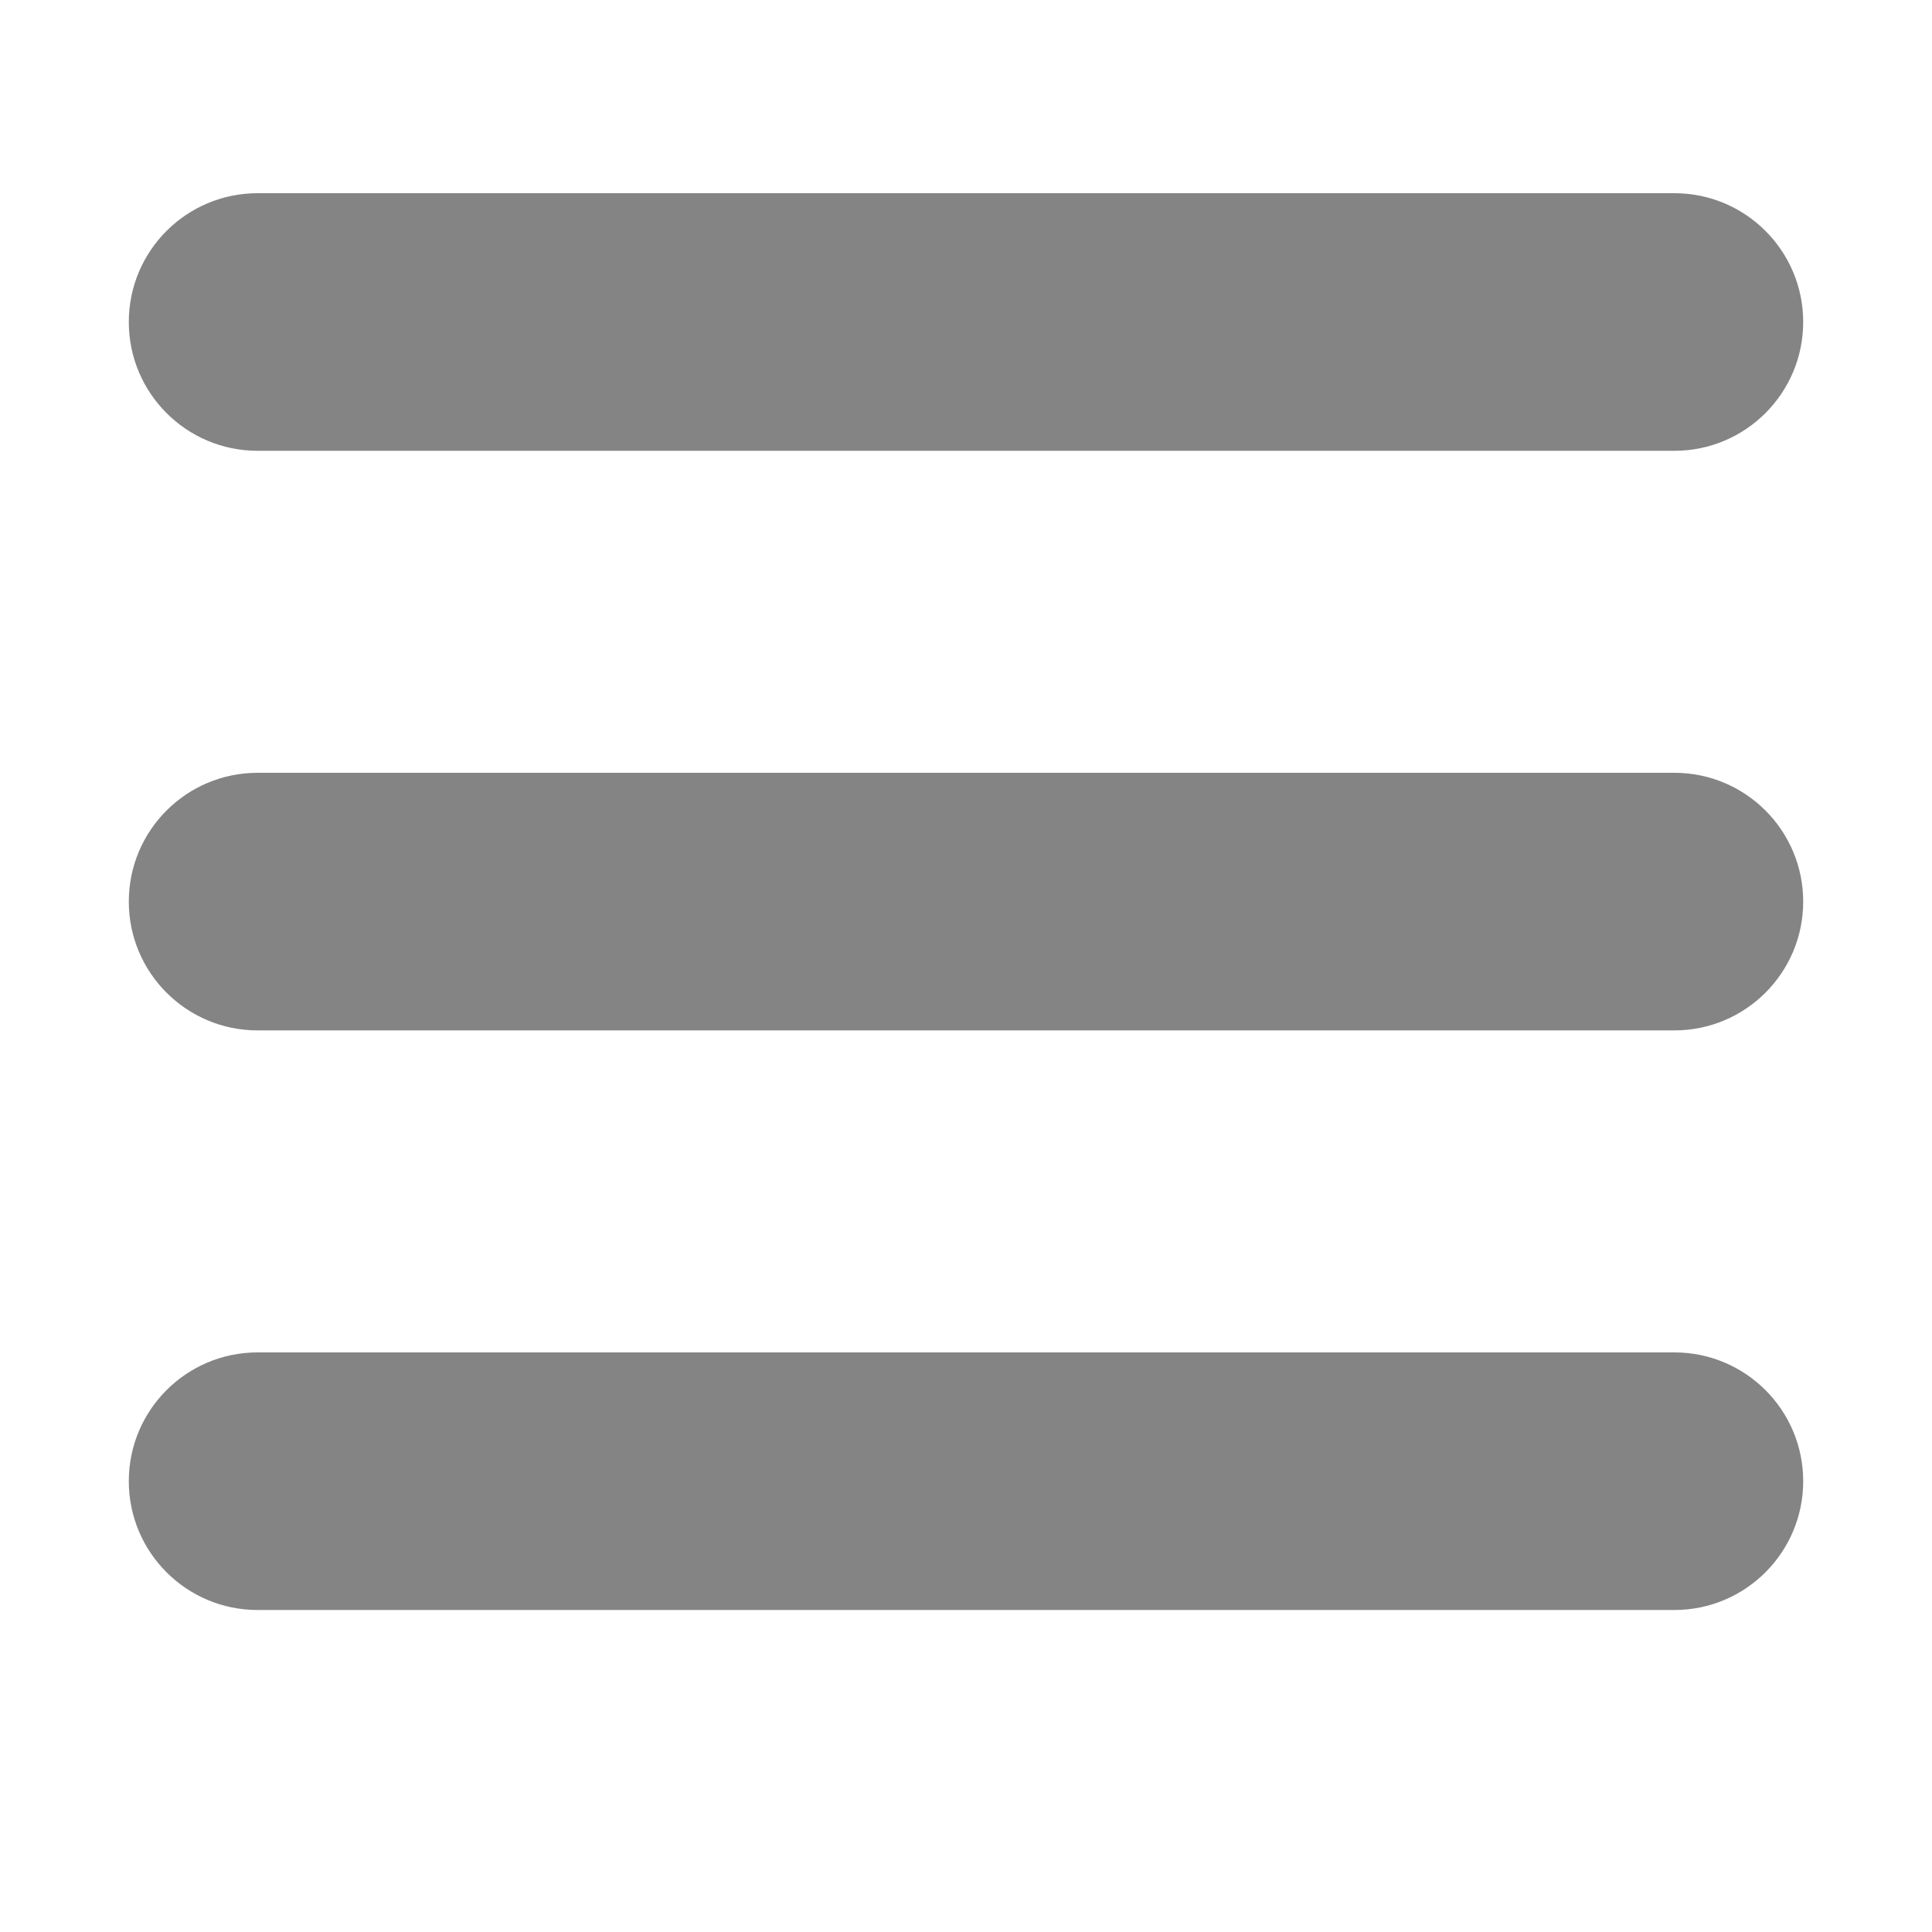
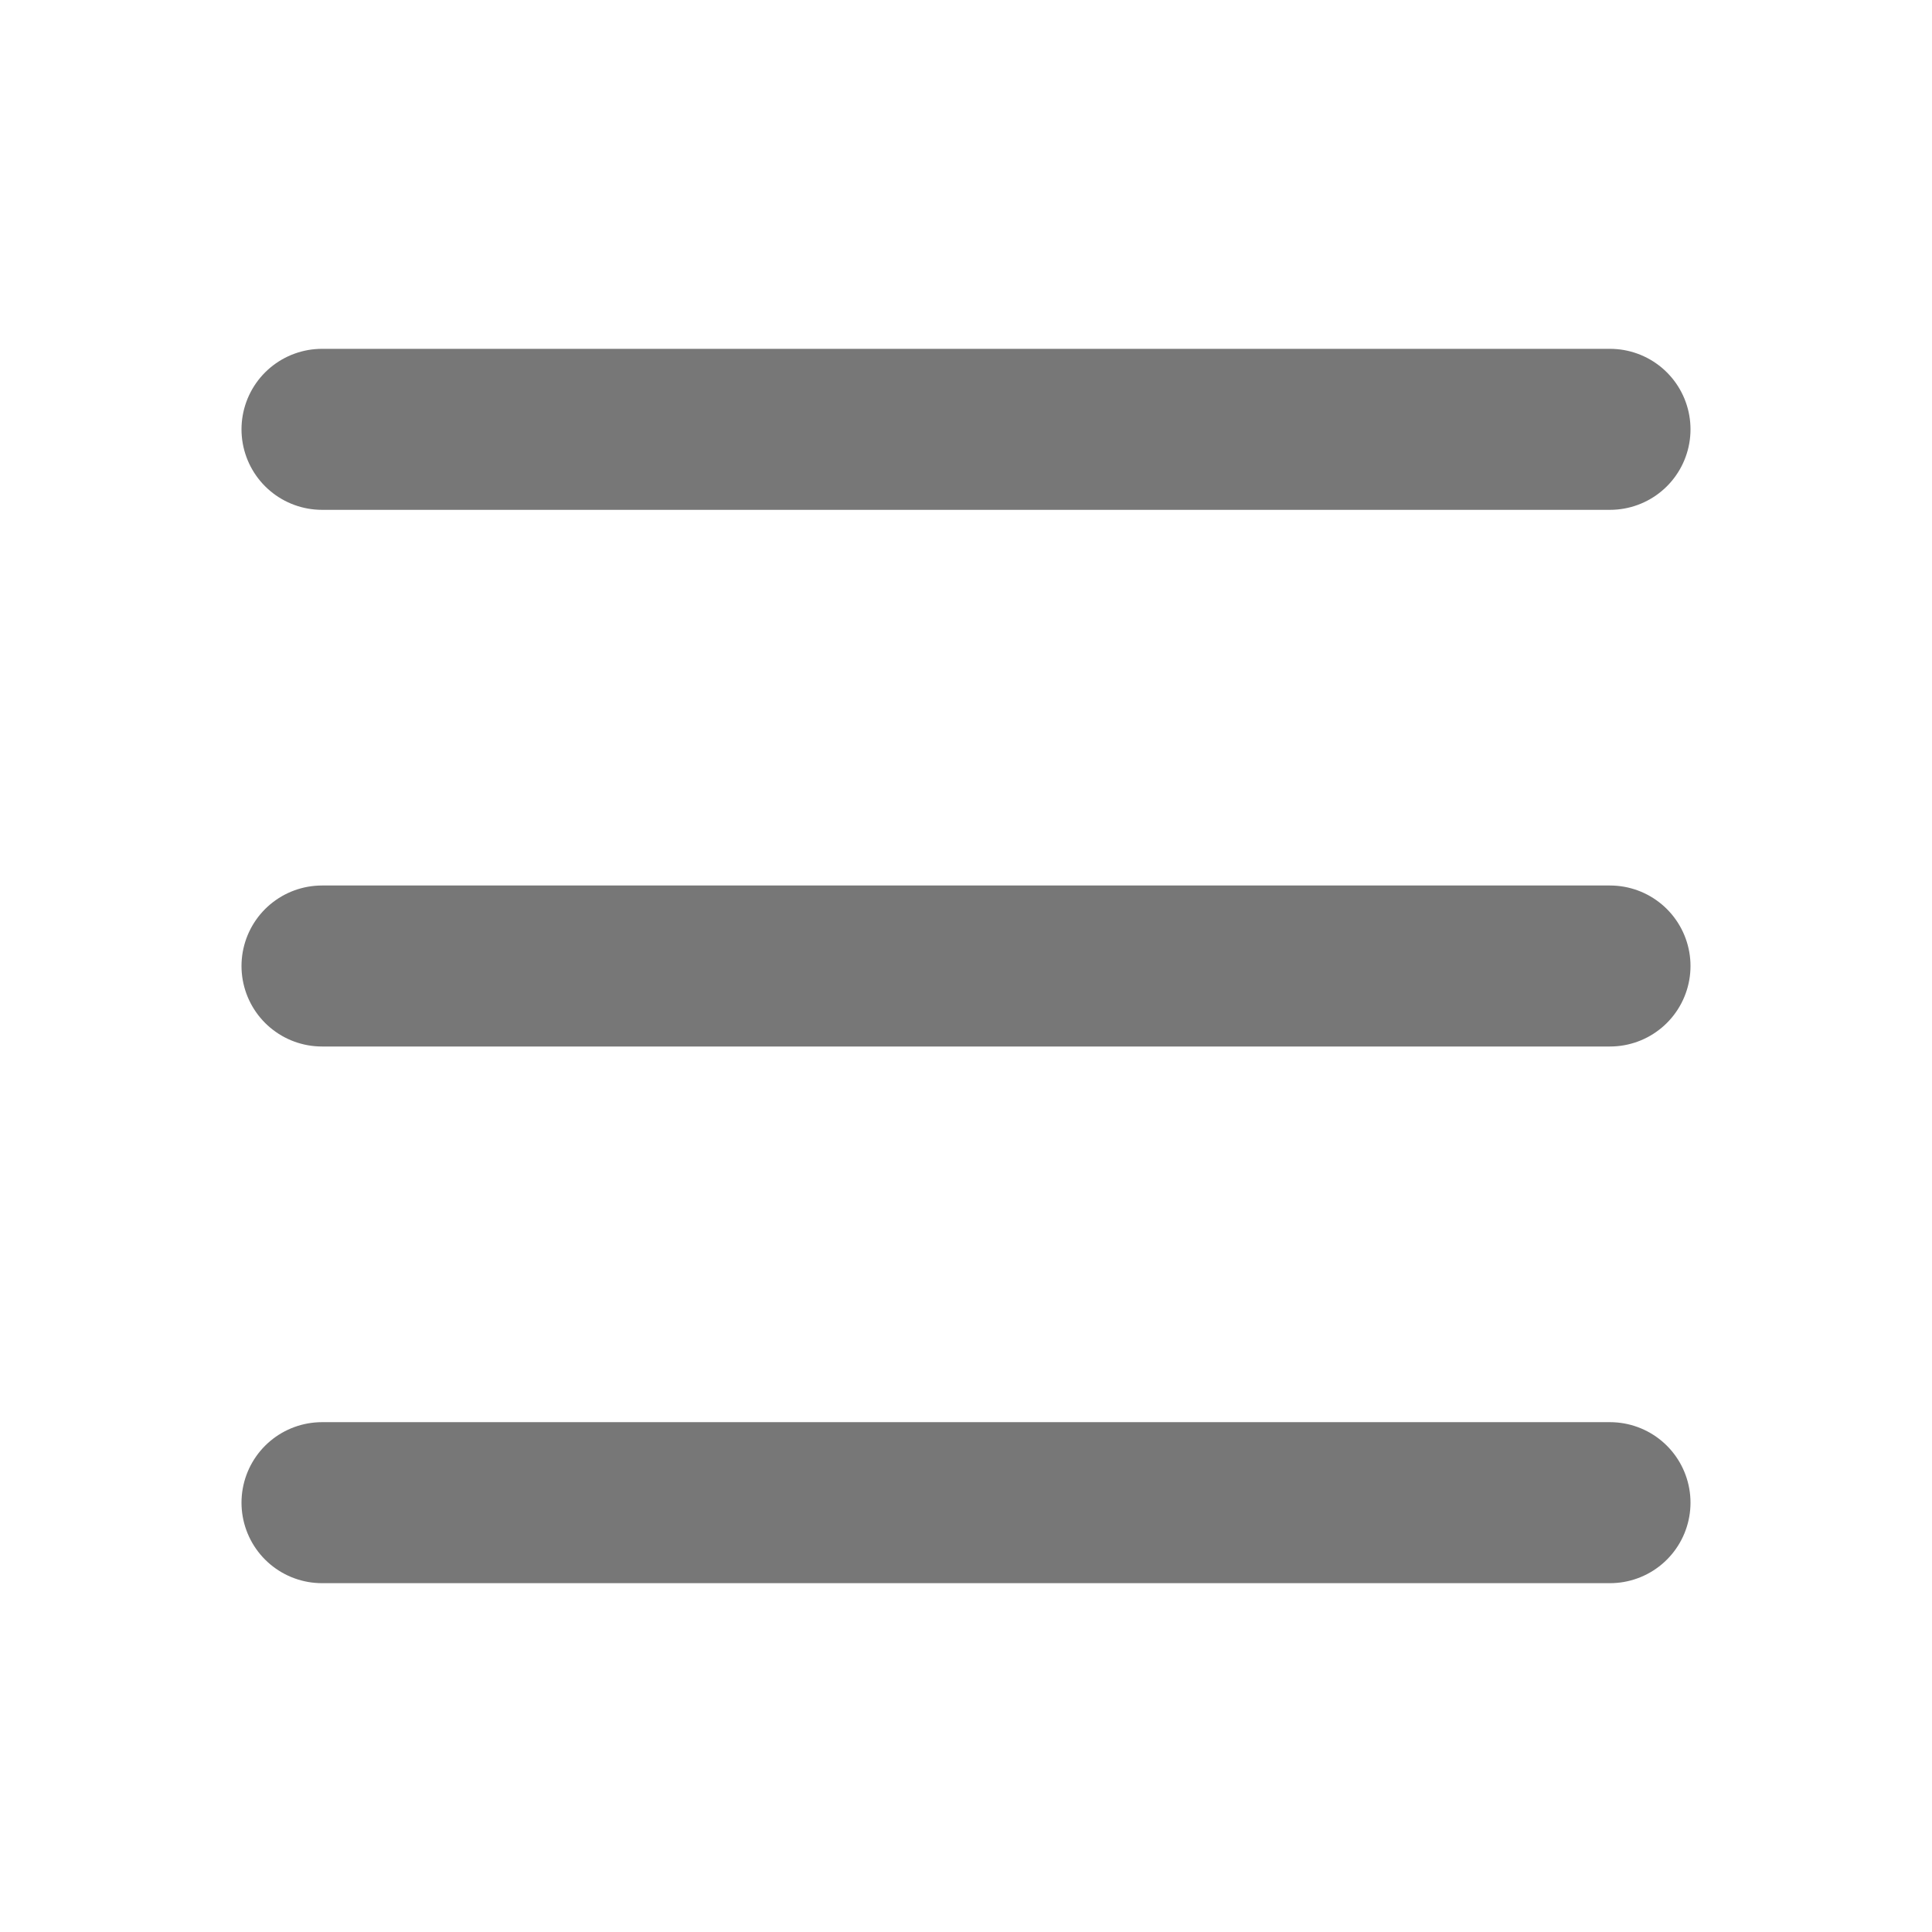
- <svg xmlns="http://www.w3.org/2000/svg" width="30" height="30">
-   <rect x="2" y="3" rx="2" ry="2" width="26" height="4" style="fill:#777777; opacity:0.9" />
-   <rect x="2" y="12" rx="2" ry="2" width="26" height="4" style="fill:#777777; opacity:0.9" />
-   <rect x="2" y="21" rx="2" ry="2" width="26" height="4" style="fill:#777777; opacity:0.9" />
+ <svg xmlns="http://www.w3.org/2000/svg" role="img" width="40px" height="40px" viewBox="3 3 18 18" aria-labelledby="hamburgerIconTitle" stroke="#777777" stroke-width="1.5" stroke-linecap="round" stroke-linejoin="round" fill="none" color="#2329D6">
+   <path d="M6 7L18 7M6 12L18 12M6 17L18 17" />
</svg>
